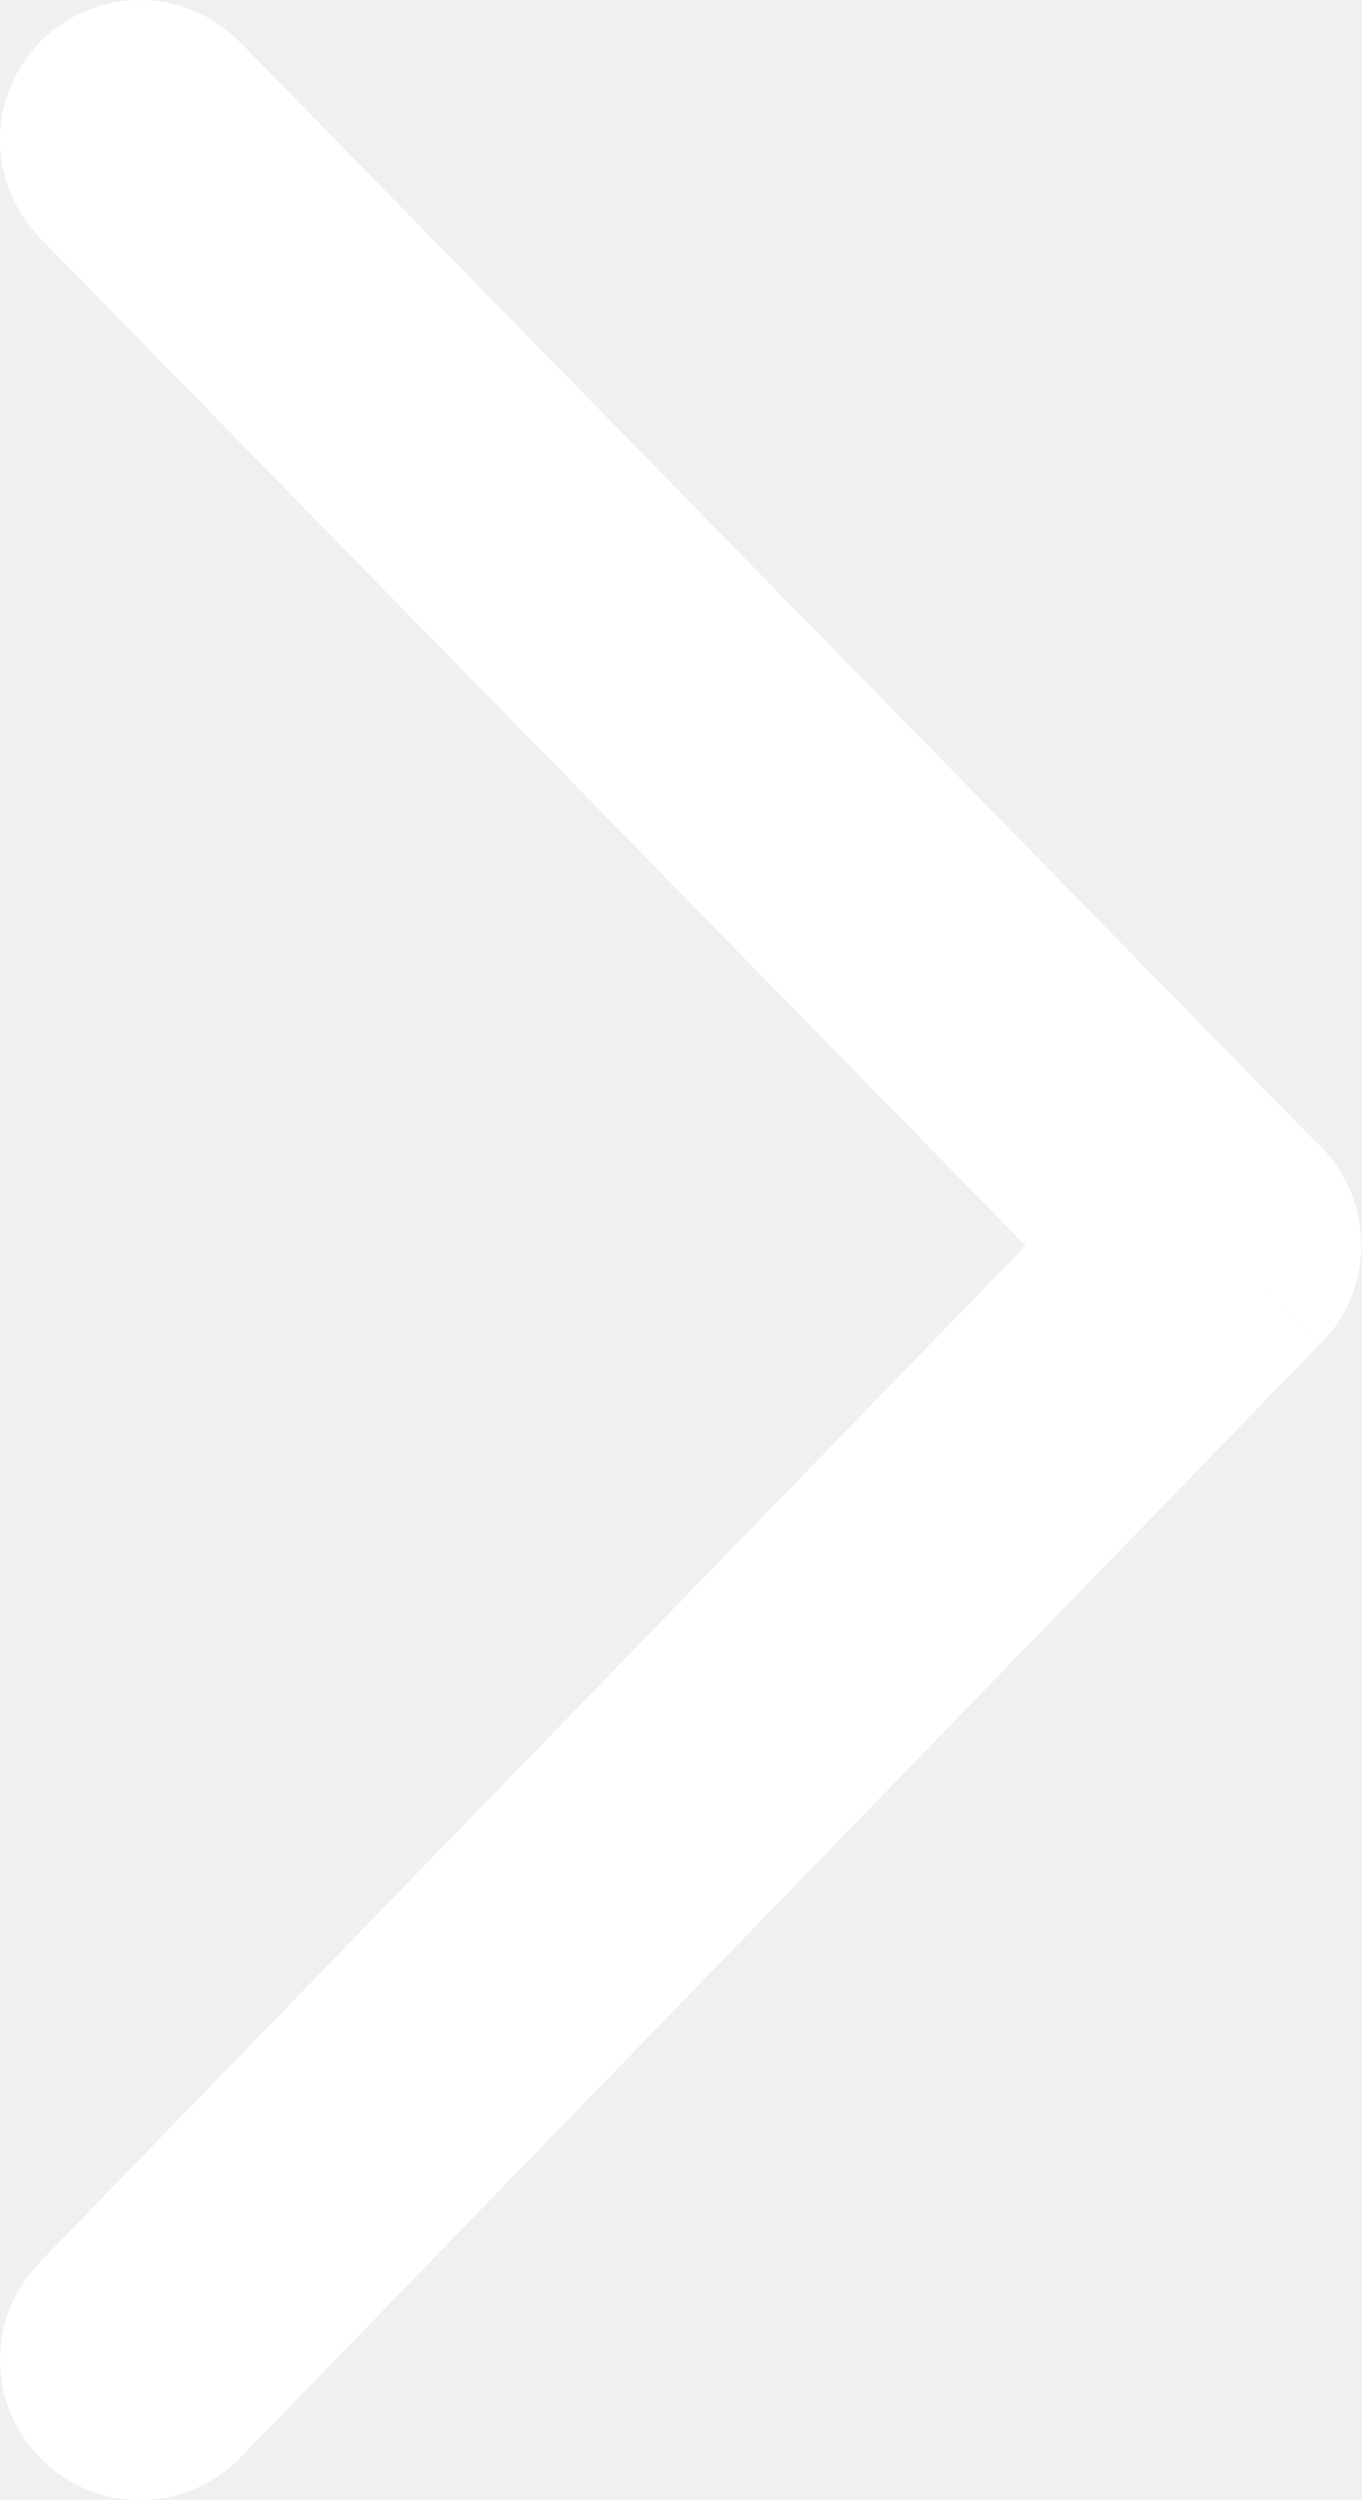
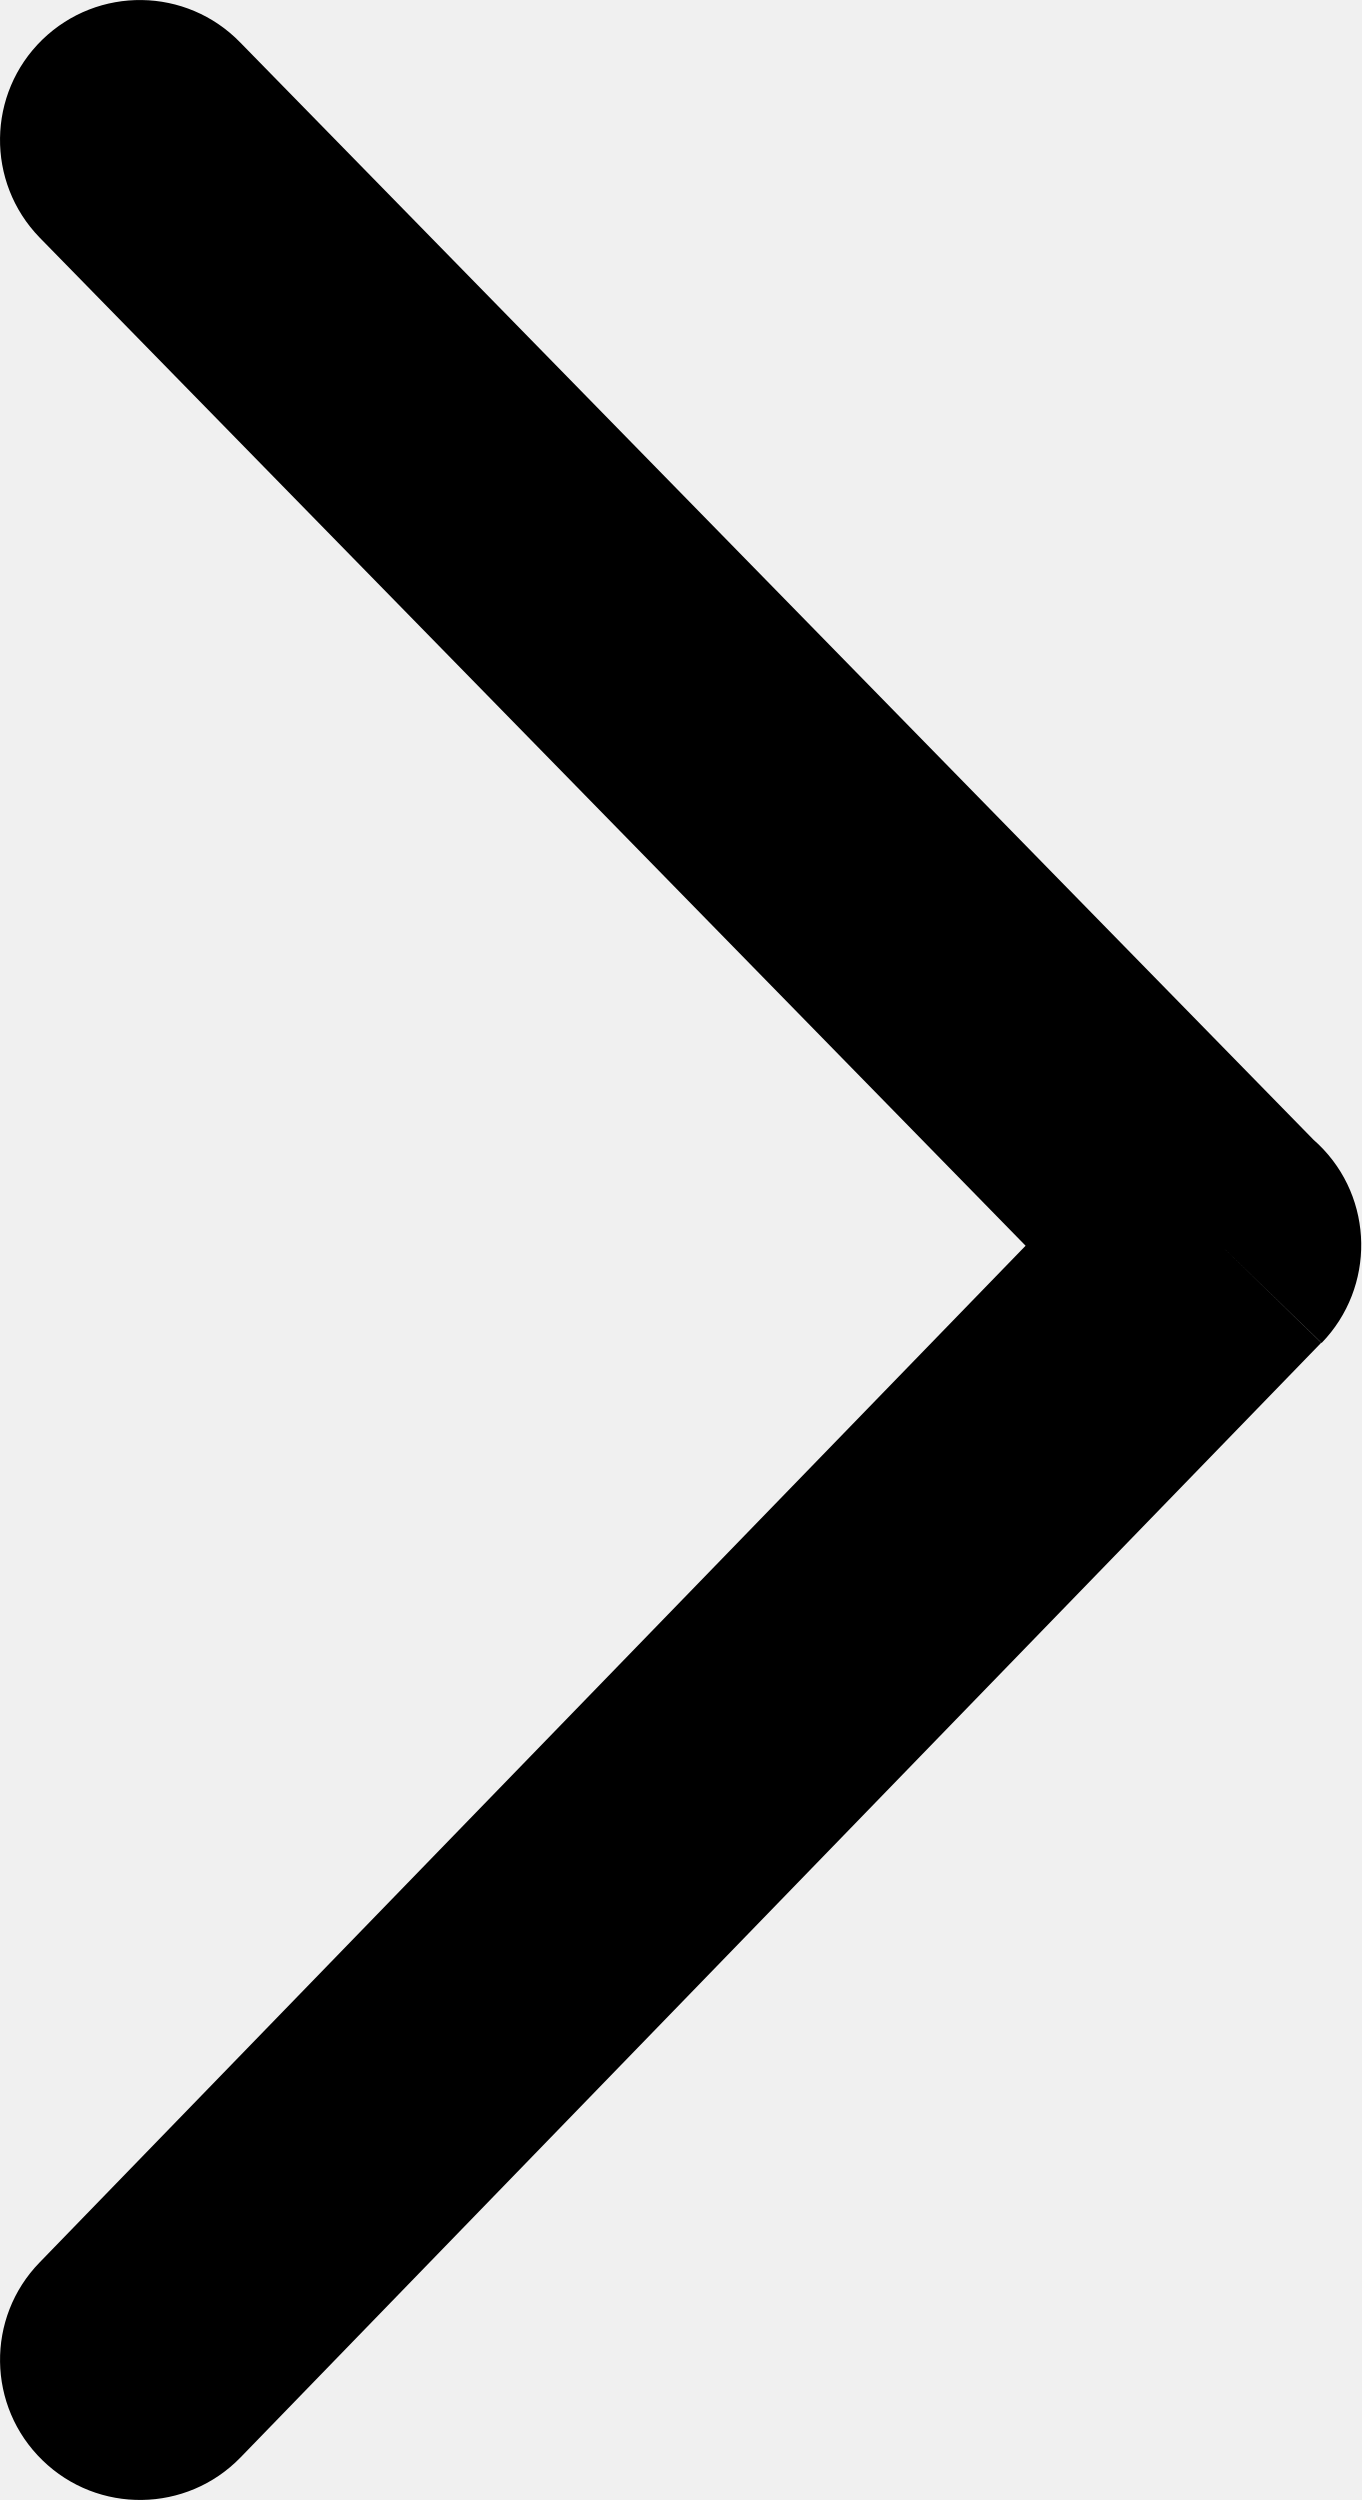
- <svg xmlns="http://www.w3.org/2000/svg" version="1.1" id="Layer_1" x="0px" y="0px" viewBox="0 0 66.91 122.88" style="enable-background:new 0 0 66.91 122.88;fill:white" xml:space="preserve">
+ <svg xmlns="http://www.w3.org/2000/svg" version="1.1" id="Layer_1" x="0px" y="0px" viewBox="0 0 66.91 122.88" style="enable-background:new 0 0 66.91 122.88;" xml:space="preserve">
  <g>
    <path d="M1.95,111.2c-2.65,2.72-2.59,7.08,0.14,9.73c2.72,2.65,7.08,2.59,9.73-0.14L64.94,66l-4.93-4.79l4.95,4.8 c2.65-2.74,2.59-7.11-0.15-9.76c-0.08-0.08-0.16-0.15-0.24-0.22L11.81,2.09c-2.65-2.73-7-2.79-9.73-0.14 C-0.64,4.6-0.7,8.95,1.95,11.68l48.46,49.55L1.95,111.2L1.95,111.2L1.95,111.2z" />
  </g>
</svg>
